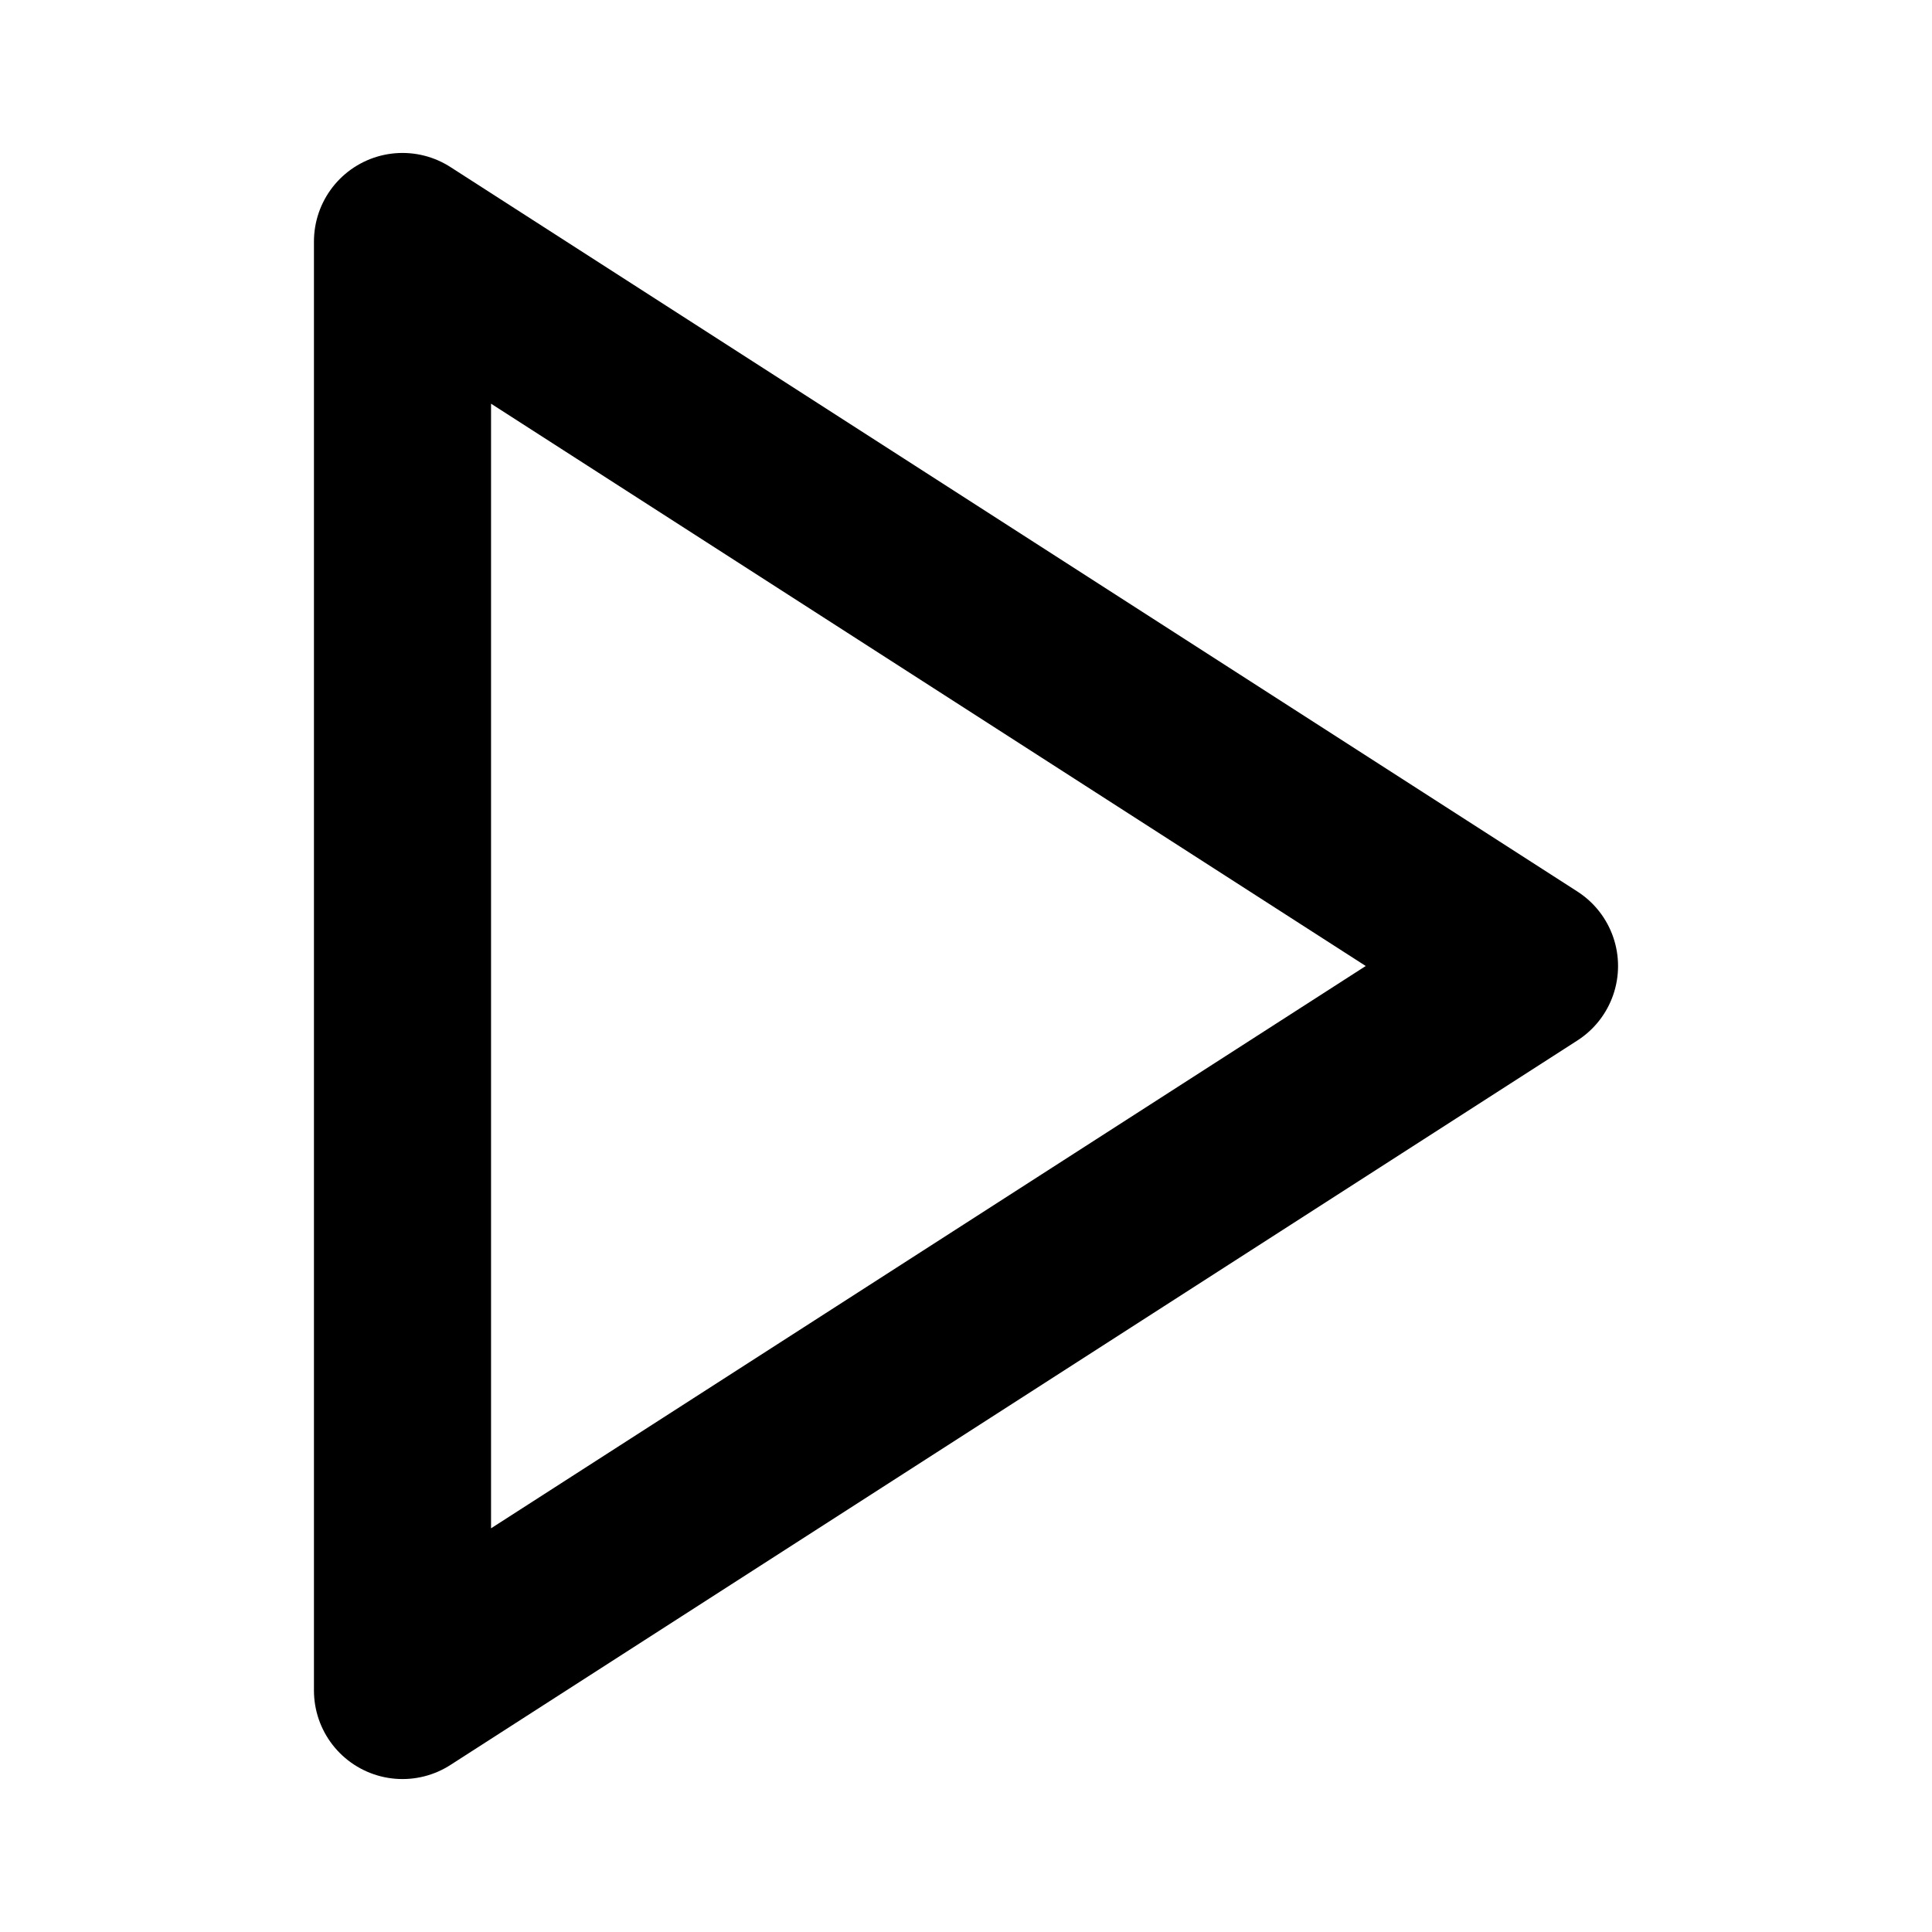
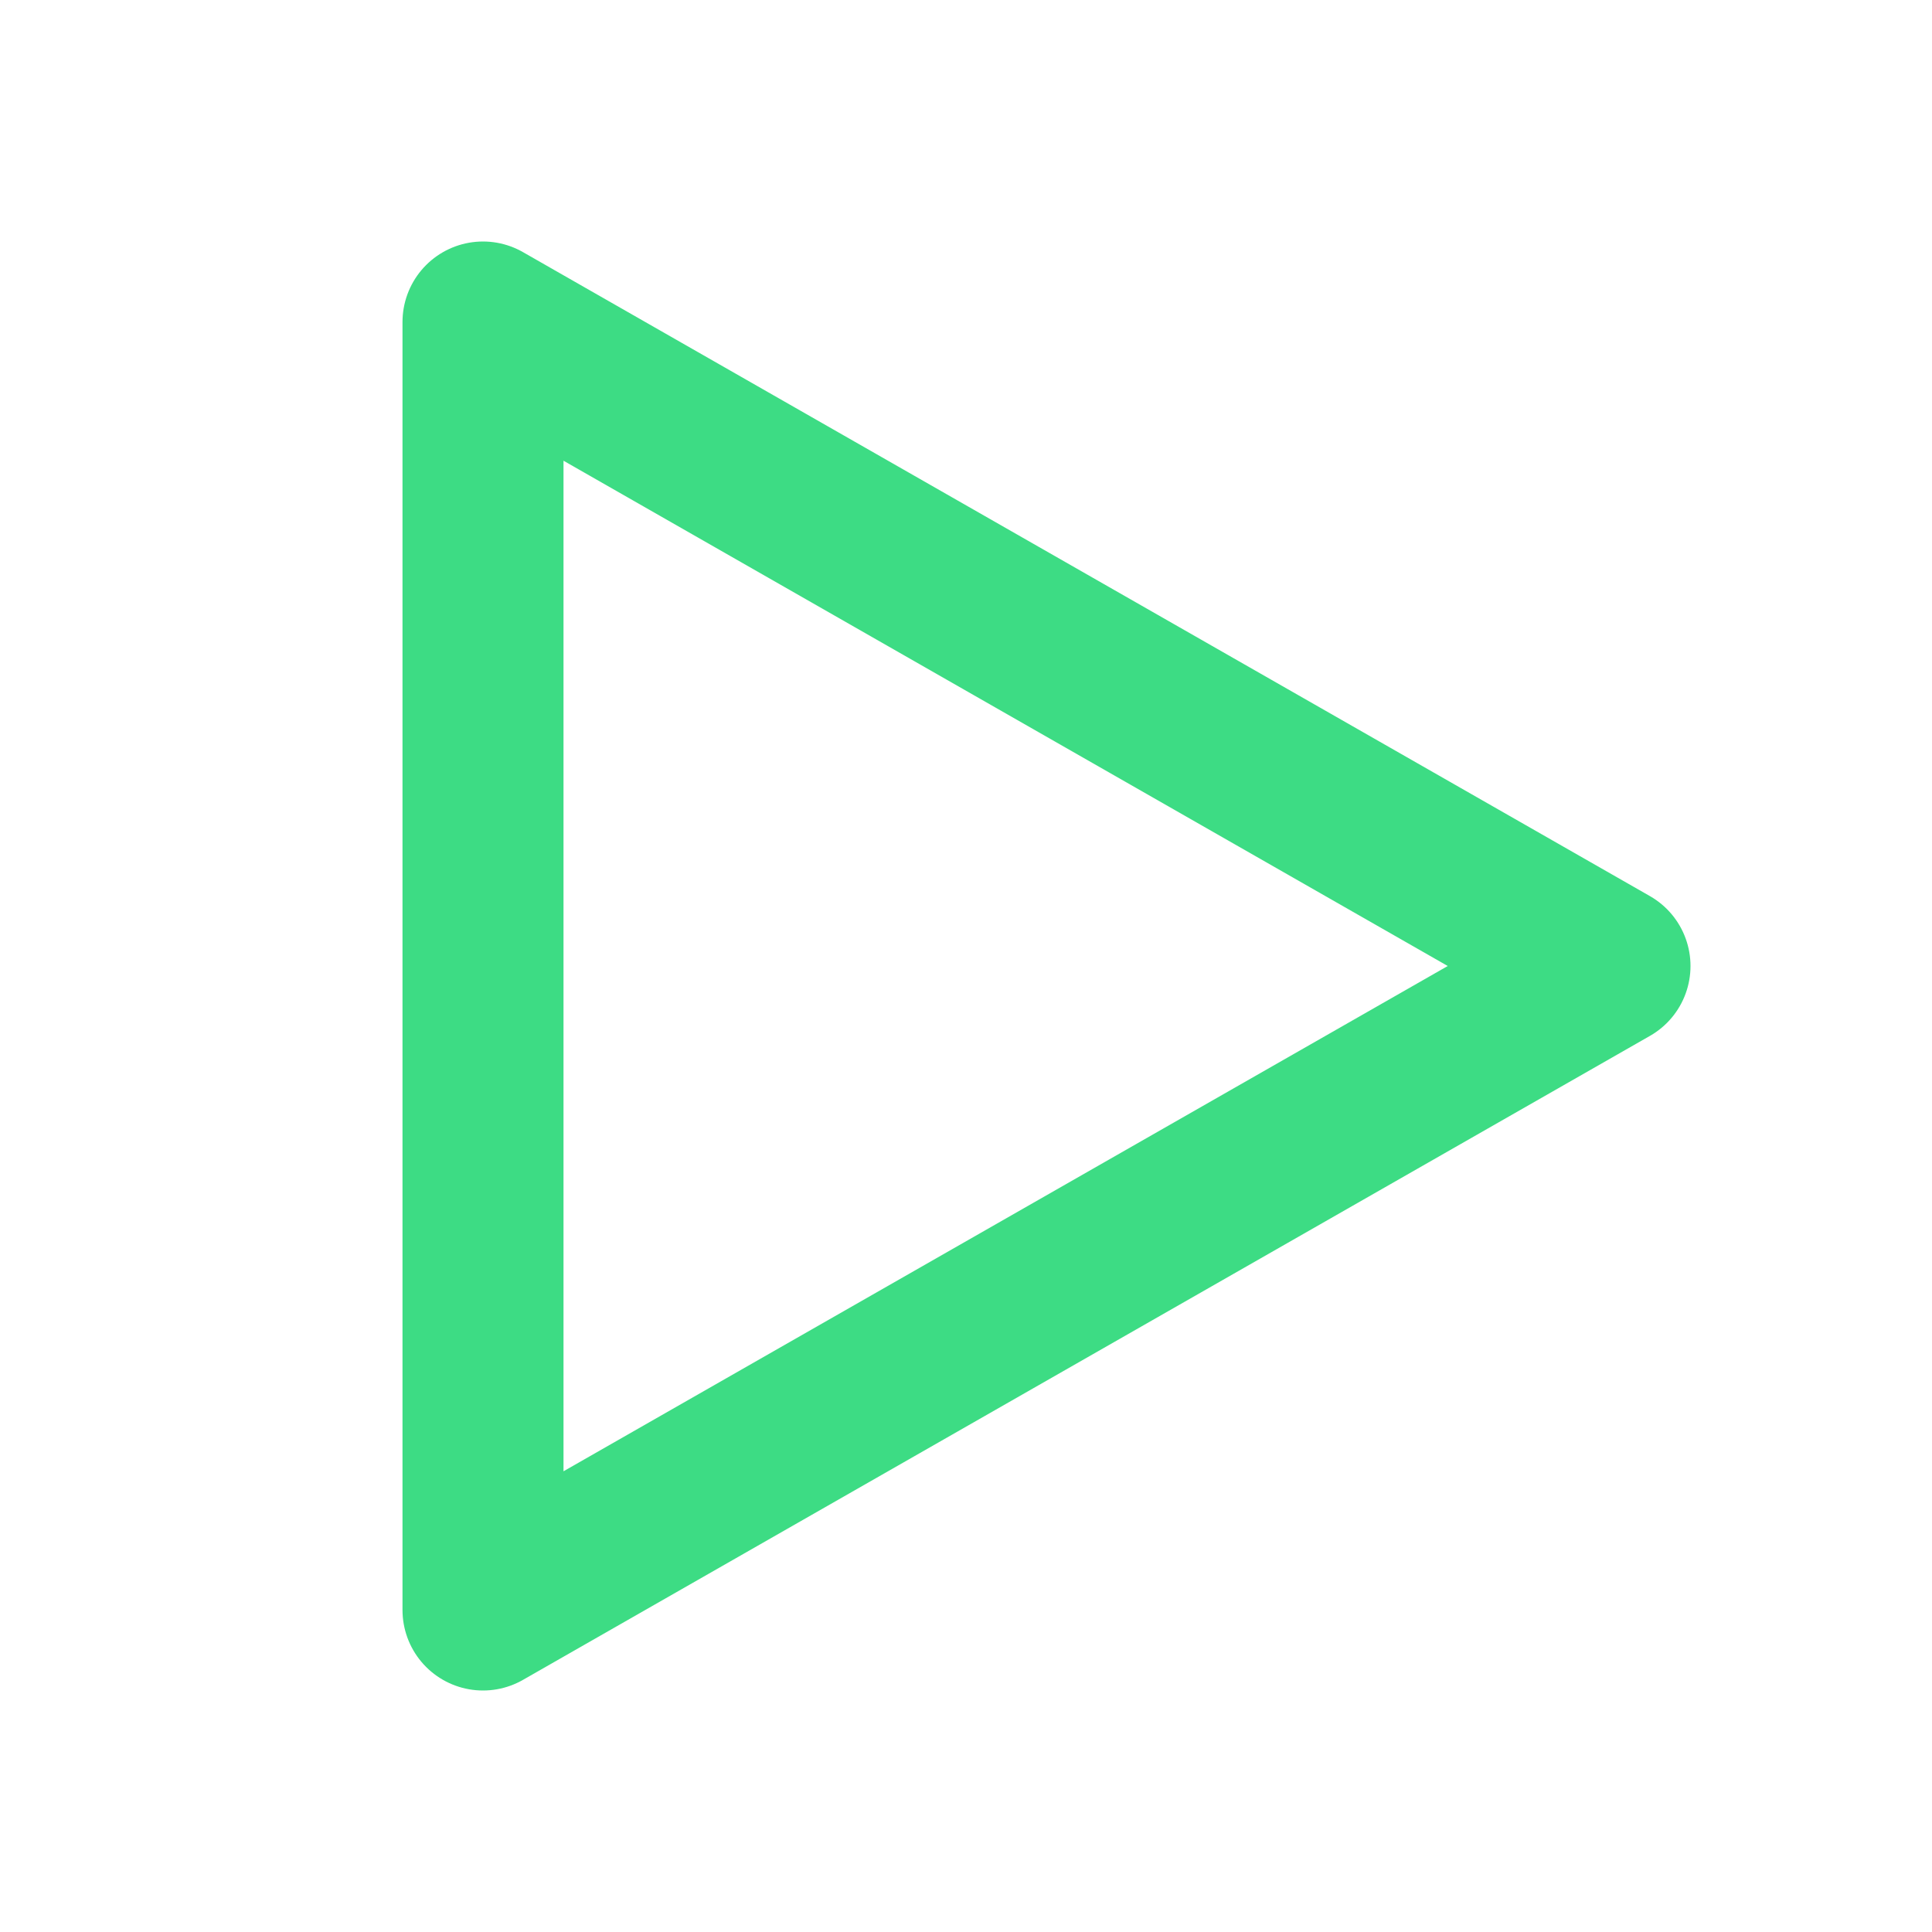
- <svg viewBox="0 0 24 24" style="                       width: 11px;                       height: 11px;                       stroke: currentColor;                       fill: none;                       stroke-width: 2.2;                       stroke-linecap: round;                       stroke-linejoin: round;                     ">
-   <polygon points="5 3 19 12 5 21 5 3" />
+ <svg xmlns="http://www.w3.org/2000/svg" viewBox="0 0 24 24" width="11" height="11" fill="none" stroke="#3ddc84" stroke-width="2" stroke-linejoin="round" stroke-linecap="round">
+   <polygon points="6 4 20 12 6 20" />
</svg>
